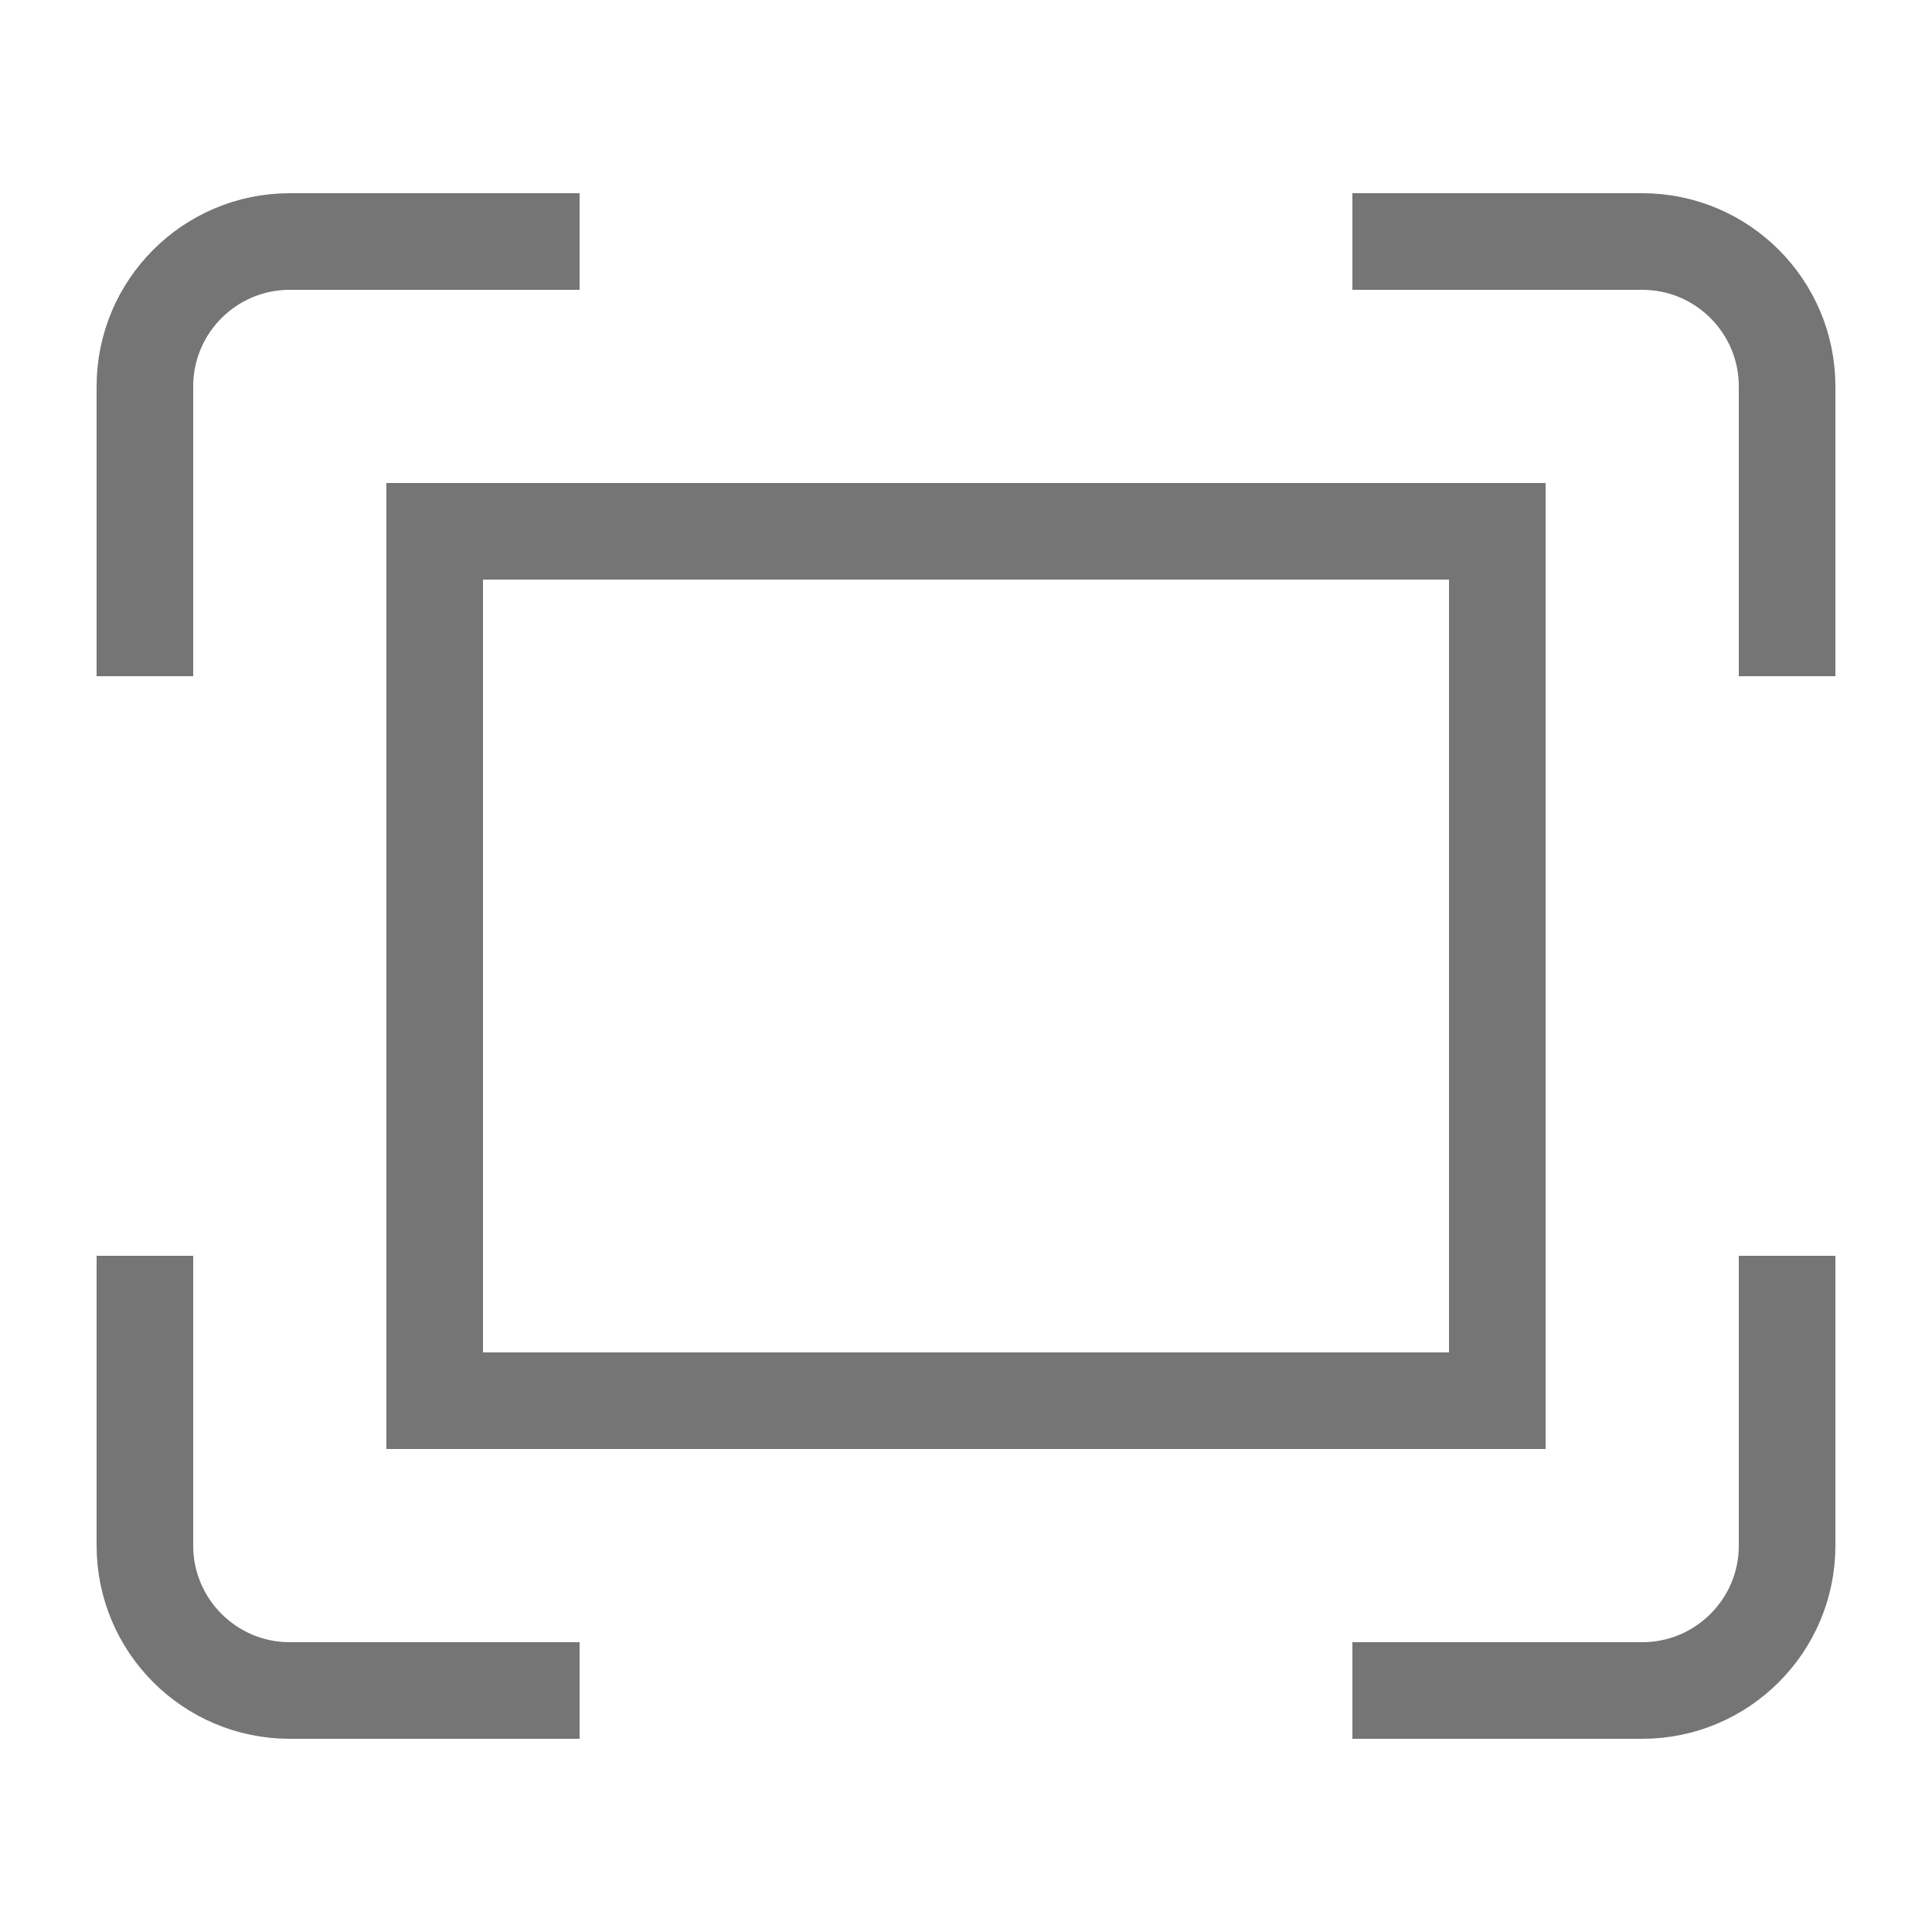
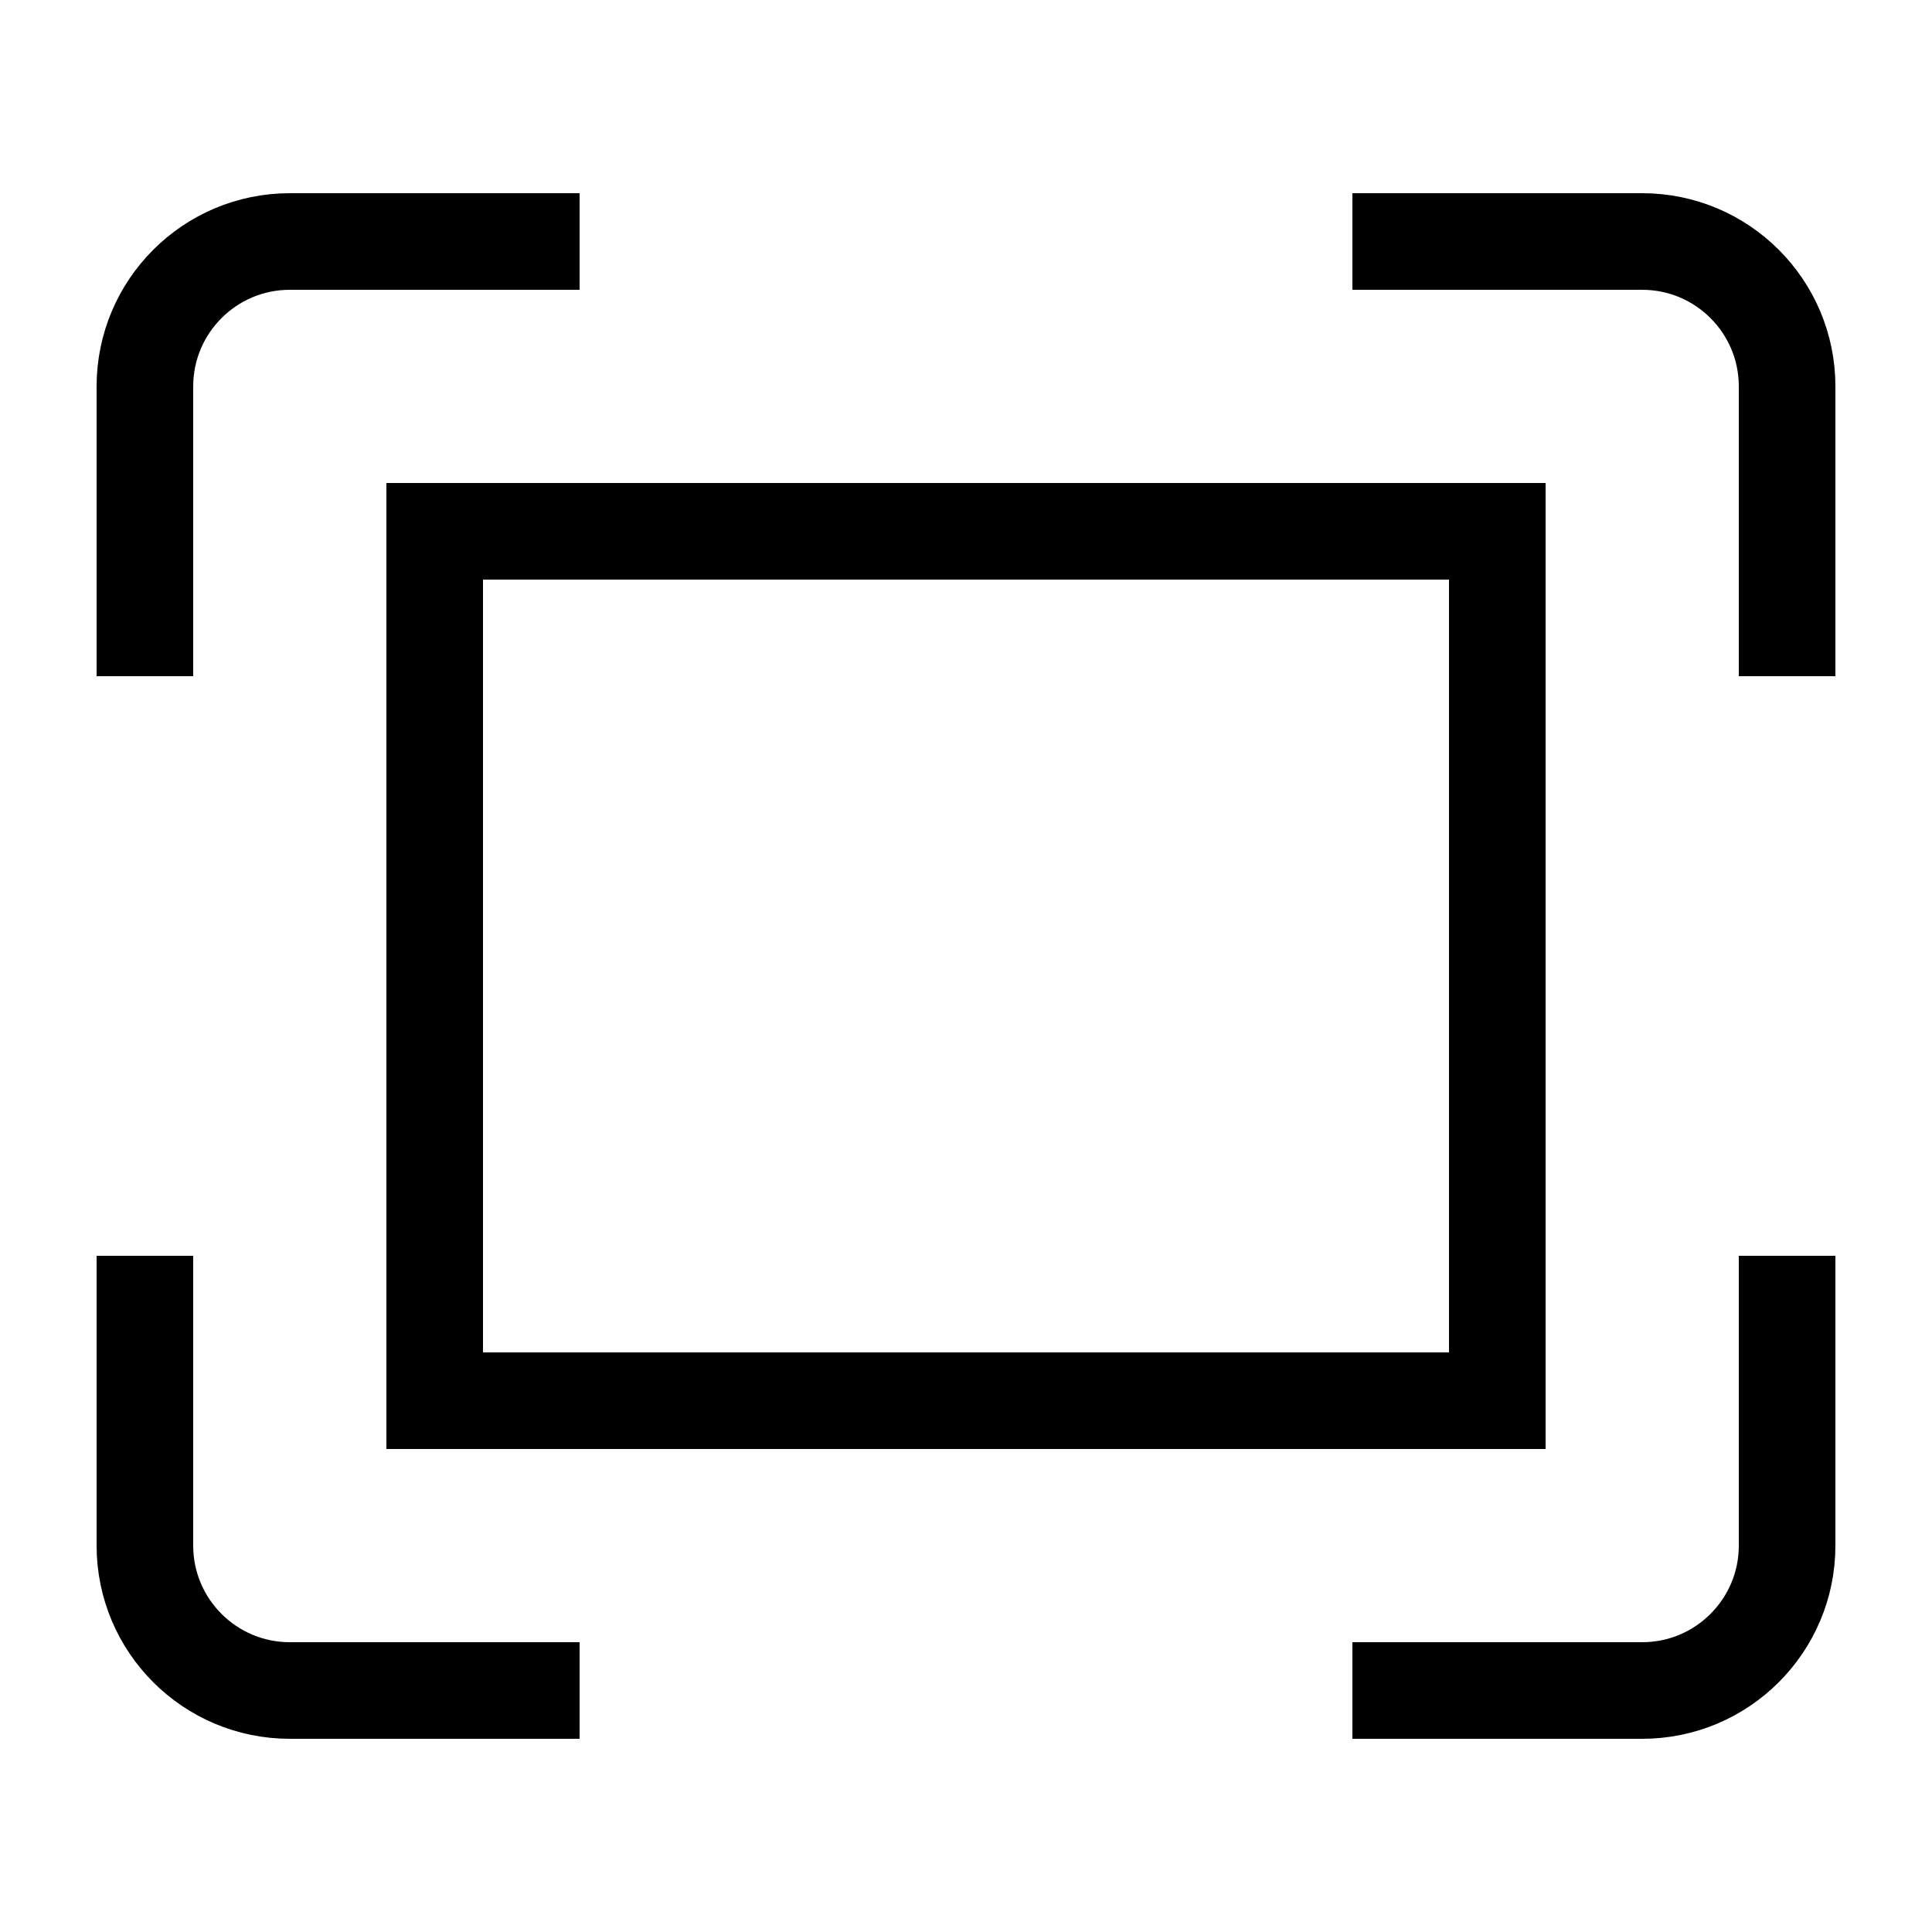
<svg xmlns="http://www.w3.org/2000/svg" width="20" height="20" viewBox="0 0 20 20" fill="none">
-   <path d="M6 2.5H3C2.172 2.5 1.5 3.172 1.5 4V7M14 2.5H17C17.828 2.5 18.5 3.172 18.5 4V7M18.5 13V16C18.5 16.828 17.828 17.5 17 17.5H14M6 17.5H3C2.172 17.5 1.5 16.828 1.5 16V13" stroke="#757575" />
-   <rect x="4.5" y="5.5" width="11" height="9" stroke="#757575" />
+   <path d="M6 2.5H3C2.172 2.5 1.5 3.172 1.5 4V7M14 2.5H17C17.828 2.5 18.5 3.172 18.5 4V7M18.5 13V16C18.5 16.828 17.828 17.5 17 17.5H14M6 17.5H3C2.172 17.5 1.5 16.828 1.5 16V13" stroke="currentColor" />
+   <rect x="4.5" y="5.5" width="11" height="9" stroke="currentColor" />
</svg>
